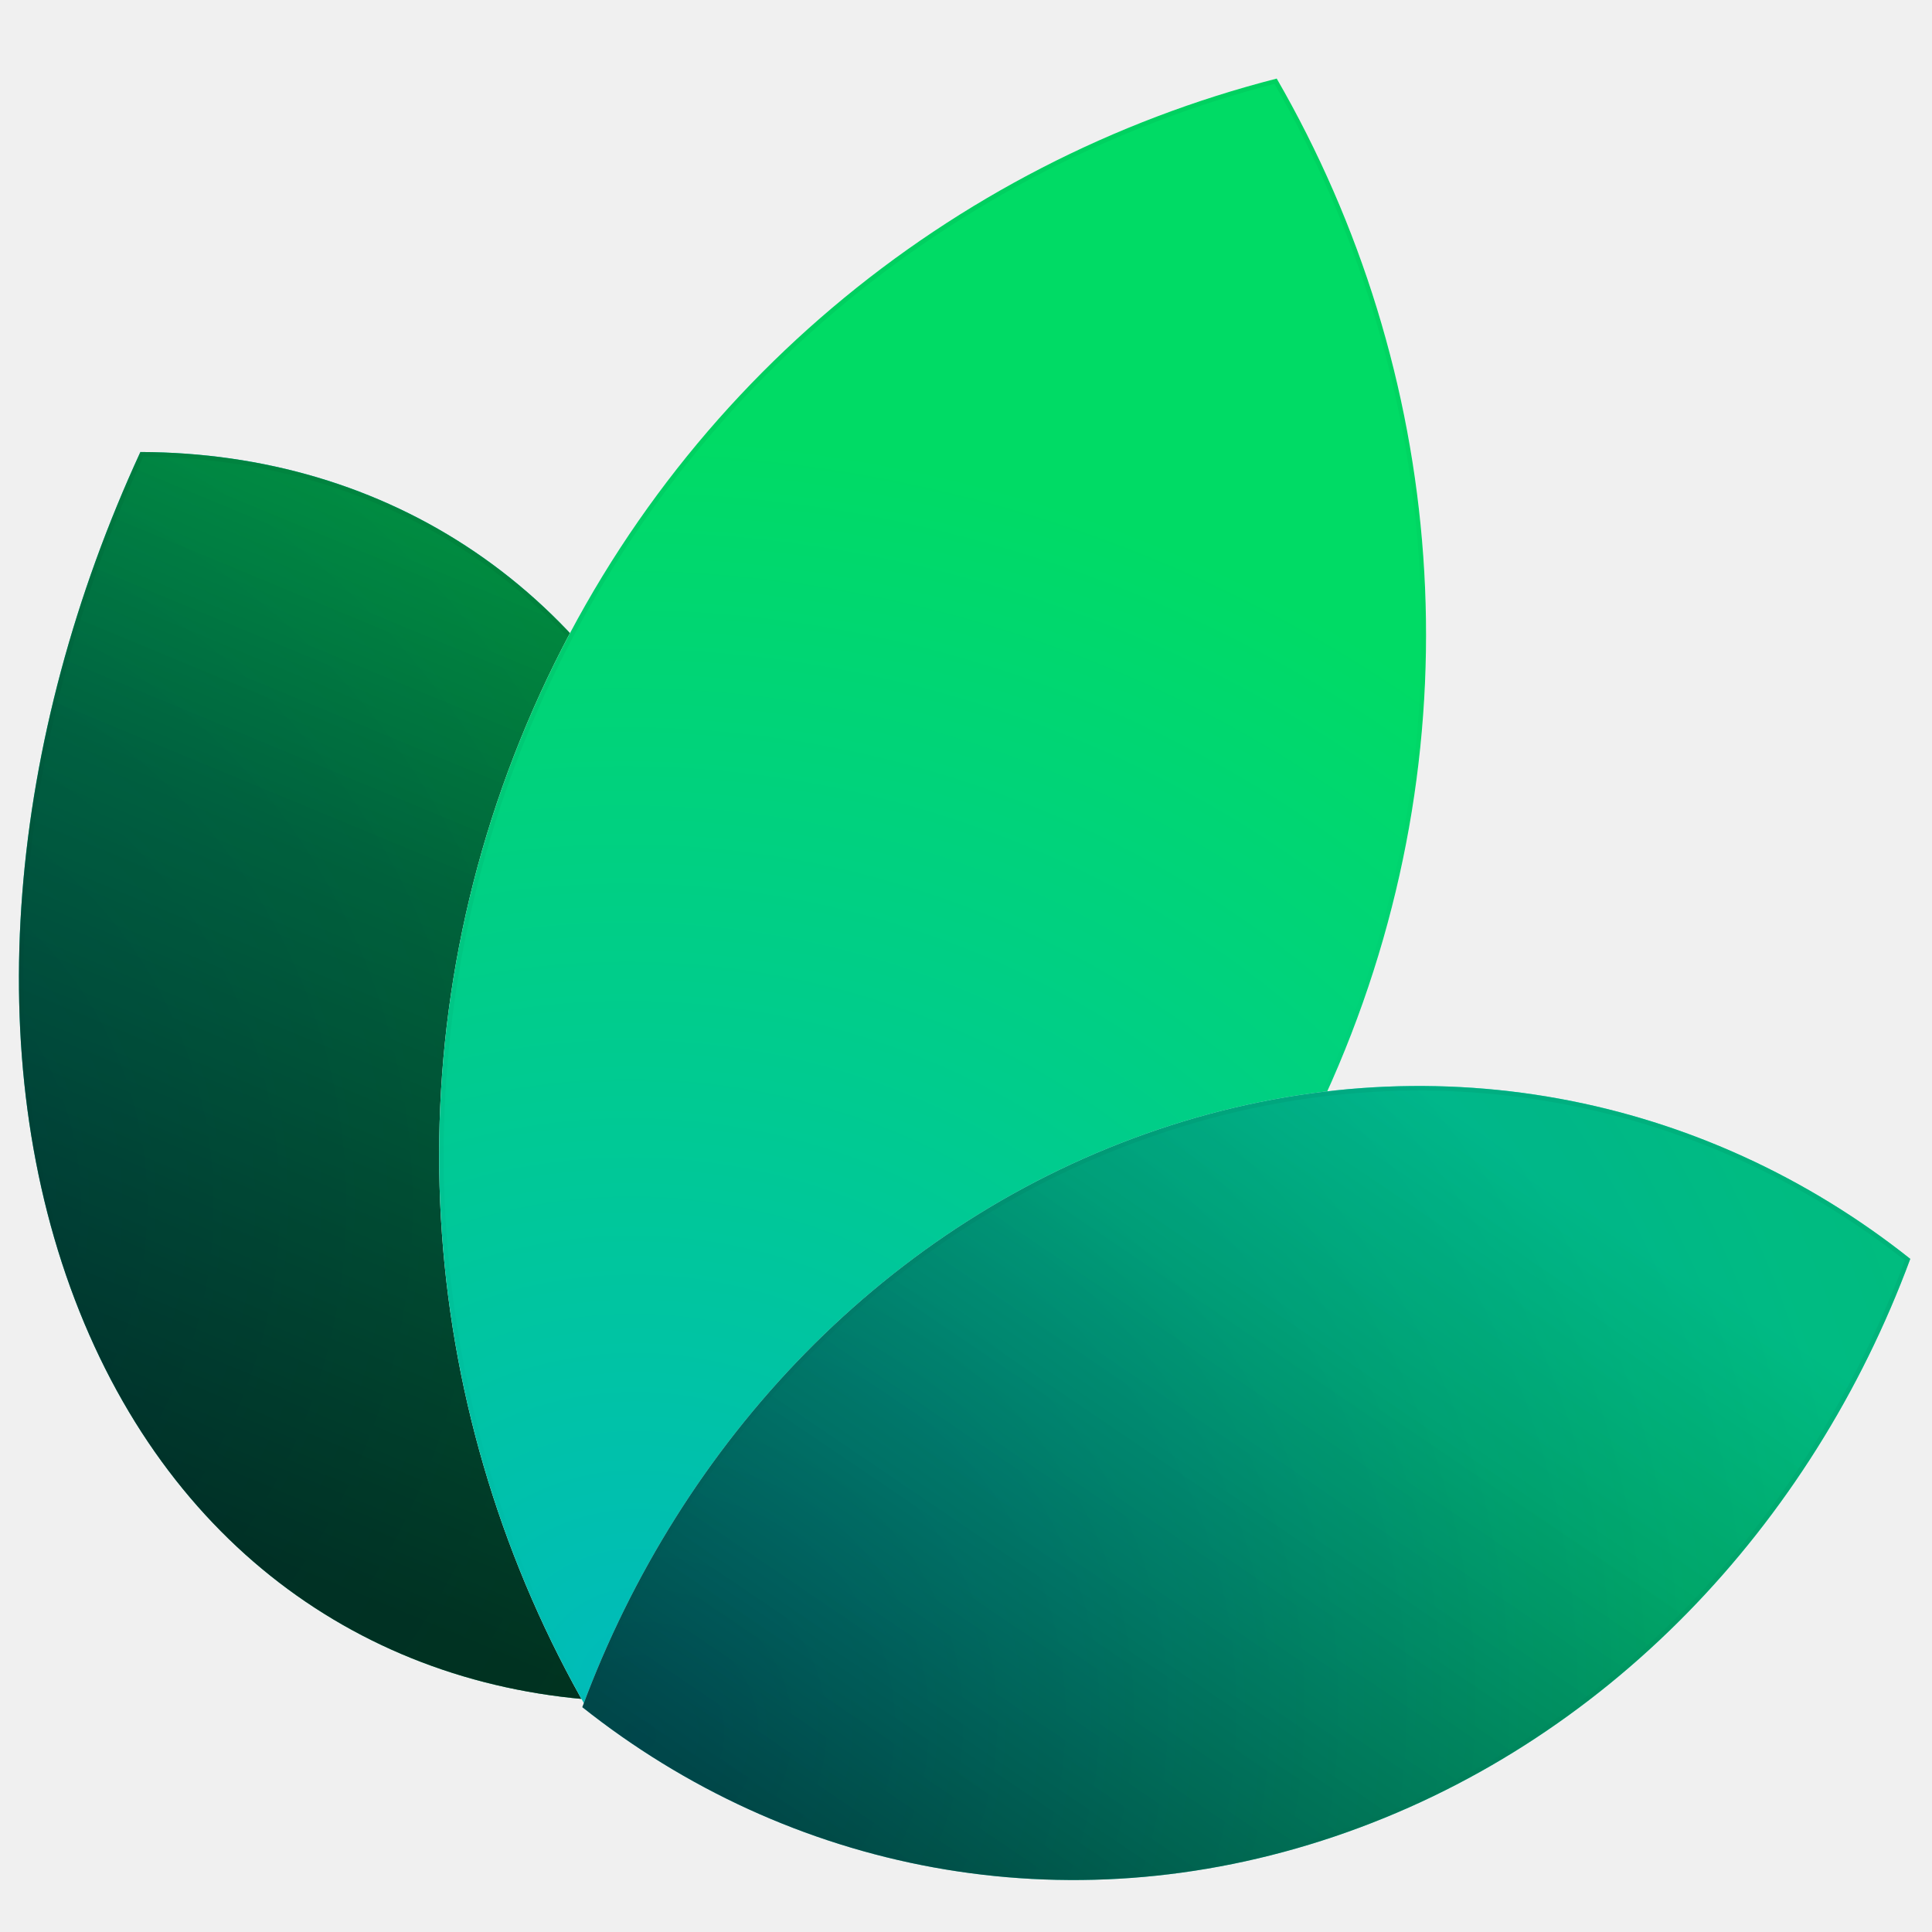
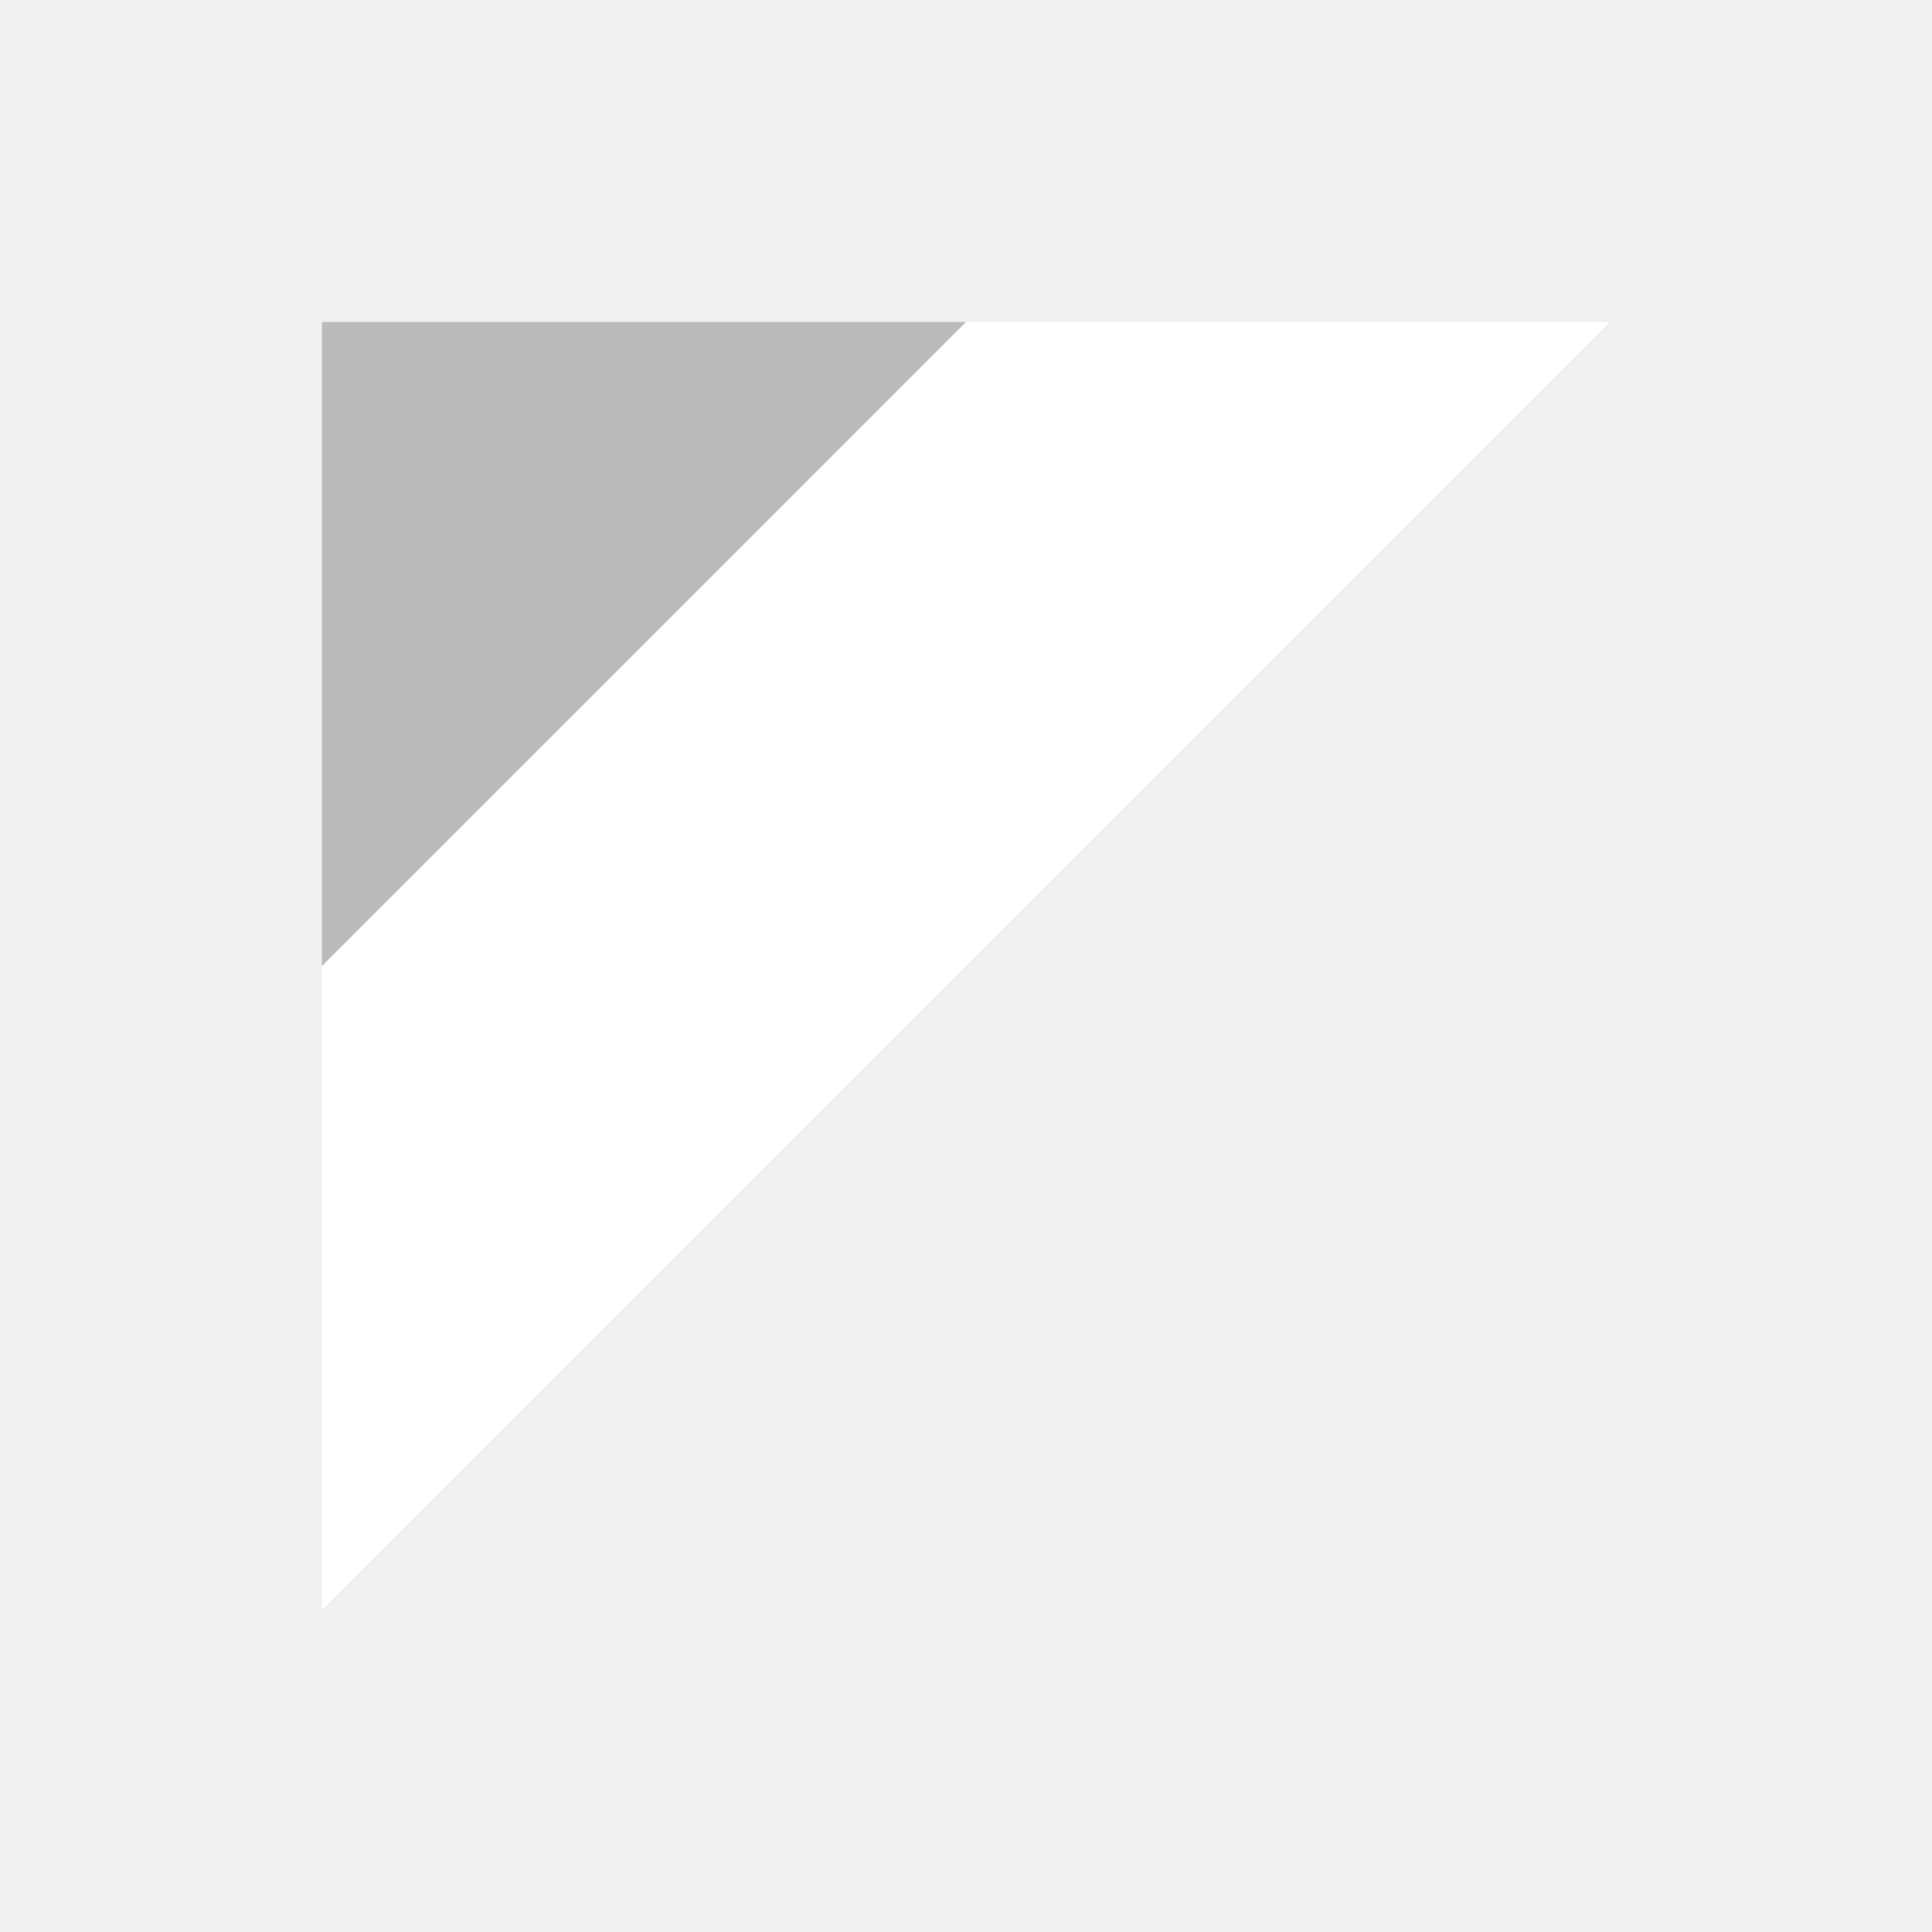
- <svg xmlns="http://www.w3.org/2000/svg" width="24" height="24" viewBox="0 0 24 24" fill="none">
-   <path d="M7.953 21.139C4.896 21.13 2.255 19.458 0.987 16.29C-0.28 13.121 0.109 9.163 1.744 5.615C4.801 5.624 7.442 7.296 8.71 10.465C9.977 13.633 9.588 17.591 7.953 21.139Z" fill="white" />
-   <path d="M7.953 21.139C4.896 21.13 2.255 19.458 0.987 16.29C-0.28 13.121 0.109 9.163 1.744 5.615C4.801 5.624 7.442 7.296 8.71 10.465C9.977 13.633 9.588 17.591 7.953 21.139Z" fill="url(#paint0_radial_101_2703)" />
-   <path d="M7.953 21.139C4.896 21.13 2.255 19.458 0.987 16.29C-0.28 13.121 0.109 9.163 1.744 5.615C4.801 5.624 7.442 7.296 8.71 10.465C9.977 13.633 9.588 17.591 7.953 21.139Z" fill="black" fill-opacity="0.5" style="mix-blend-mode:hard-light" />
-   <path d="M7.953 21.139C4.896 21.13 2.255 19.458 0.987 16.29C-0.28 13.121 0.109 9.163 1.744 5.615C4.801 5.624 7.442 7.296 8.71 10.465C9.977 13.633 9.588 17.591 7.953 21.139Z" fill="url(#paint1_linear_101_2703)" fill-opacity="0.5" style="mix-blend-mode:hard-light" />
-   <path d="M8.684 10.476C9.945 13.63 9.561 17.572 7.935 21.111C4.897 21.096 2.274 19.431 1.013 16.279C-0.248 13.124 0.136 9.182 1.762 5.643C4.8 5.659 7.423 7.324 8.684 10.476Z" stroke="url(#paint2_linear_101_2703)" stroke-opacity="0.05" stroke-width="0.056" />
-   <path d="M7.31 21.257C11.354 20.221 14.884 17.375 16.628 13.236C18.373 9.097 17.945 4.587 15.86 0.976C11.816 2.012 8.287 4.858 6.542 8.998C4.797 13.137 5.225 17.646 7.31 21.257Z" fill="white" />
-   <path d="M7.31 21.257C11.354 20.221 14.884 17.375 16.628 13.236C18.373 9.097 17.945 4.587 15.86 0.976C11.816 2.012 8.287 4.858 6.542 8.998C4.797 13.137 5.225 17.646 7.31 21.257Z" fill="url(#paint3_radial_101_2703)" />
-   <path d="M16.603 13.225C14.864 17.349 11.351 20.187 7.324 21.225C5.253 17.624 4.829 13.132 6.568 9.009C8.306 4.885 11.819 2.047 15.846 1.009C17.918 4.61 18.341 9.101 16.603 13.225Z" stroke="url(#paint4_linear_101_2703)" stroke-opacity="0.05" stroke-width="0.056" />
-   <path d="M7.234 21.207C9.789 23.237 13.21 23.951 16.577 22.814C19.944 21.677 22.506 18.945 23.73 15.638C21.175 13.608 17.754 12.894 14.387 14.031C11.02 15.168 8.458 17.901 7.234 21.207Z" fill="white" />
-   <path d="M7.234 21.207C9.789 23.237 13.21 23.951 16.577 22.814C19.944 21.677 22.506 18.945 23.73 15.638C21.175 13.608 17.754 12.894 14.387 14.031C11.02 15.168 8.458 17.901 7.234 21.207Z" fill="url(#paint5_radial_101_2703)" />
-   <path d="M7.234 21.207C9.789 23.237 13.21 23.951 16.577 22.814C19.944 21.677 22.506 18.945 23.73 15.638C21.175 13.608 17.754 12.894 14.387 14.031C11.02 15.168 8.458 17.901 7.234 21.207Z" fill="black" fill-opacity="0.2" style="mix-blend-mode:hard-light" />
-   <path d="M7.234 21.207C9.789 23.237 13.21 23.951 16.577 22.814C19.944 21.677 22.506 18.945 23.73 15.638C21.175 13.608 17.754 12.894 14.387 14.031C11.02 15.168 8.458 17.901 7.234 21.207Z" fill="url(#paint6_linear_101_2703)" fill-opacity="0.5" style="mix-blend-mode:hard-light" />
-   <path d="M16.568 22.787C13.218 23.918 9.814 23.212 7.267 21.198C8.492 17.907 11.044 15.189 14.396 14.058C17.747 12.927 21.15 13.633 23.697 15.648C22.472 18.938 19.92 21.656 16.568 22.787Z" stroke="url(#paint7_linear_101_2703)" stroke-opacity="0.05" stroke-width="0.056" />
-   <defs>
-     <radialGradient id="paint0_radial_101_2703" cx="0" cy="0" r="1" gradientUnits="userSpaceOnUse" gradientTransform="translate(-3.00503 15.023) rotate(-10.029) scale(17.9572 17.784)">
-       <stop stop-color="#00B0BB" />
-       <stop offset="1" stop-color="#00DB65" />
-     </radialGradient>
-     <linearGradient id="paint1_linear_101_2703" x1="7.39" y1="4.813" x2="1.63" y2="18.689" gradientUnits="userSpaceOnUse">
-       <stop stop-color="#18E299" />
-       <stop offset="1" />
-     </linearGradient>
-     <linearGradient id="paint2_linear_101_2703" x1="7.948" y1="8.016" x2="1.761" y2="18.746" gradientUnits="userSpaceOnUse">
-       <stop />
-       <stop offset="1" stop-opacity="0" />
-     </linearGradient>
-     <radialGradient id="paint3_radial_101_2703" cx="0" cy="0" r="1" gradientUnits="userSpaceOnUse" gradientTransform="translate(8.11404 20.8822) rotate(-75.7542) scale(21.6246 23.7772)">
-       <stop stop-color="#00BBBB" />
-       <stop offset="0.713" stop-color="#00DB65" />
-     </radialGradient>
-     <linearGradient id="paint4_linear_101_2703" x1="7.602" y1="5.871" x2="15.556" y2="16.372" gradientUnits="userSpaceOnUse">
-       <stop />
-       <stop offset="1" stop-opacity="0" />
-     </linearGradient>
-     <radialGradient id="paint5_radial_101_2703" cx="0" cy="0" r="1" gradientUnits="userSpaceOnUse" gradientTransform="translate(7.84537 21.5181) rotate(-20.3525) scale(18.5603 17.32)">
-       <stop stop-color="#00B0BB" />
-       <stop offset="1" stop-color="#00DB65" />
-     </radialGradient>
-     <linearGradient id="paint6_linear_101_2703" x1="16.808" y1="13.007" x2="10.041" y2="22.994" gradientUnits="userSpaceOnUse">
-       <stop stop-color="#00B1BC" />
-       <stop offset="1" />
-     </linearGradient>
-     <linearGradient id="paint7_linear_101_2703" x1="16.808" y1="13.007" x2="14.169" y2="23.841" gradientUnits="userSpaceOnUse">
-       <stop />
-       <stop offset="1" stop-opacity="0" />
-     </linearGradient>
-   </defs>
+ <svg xmlns="http://www.w3.org/2000/svg" width="48" height="48" viewBox="0 0 48 48" fill="none">
+   <path d="M40 8H24L8 24V40L40 8Z" fill="white" />
+   <path d="M8 8H24L8 24V8Z" fill="#BBBBBB" />
</svg>
